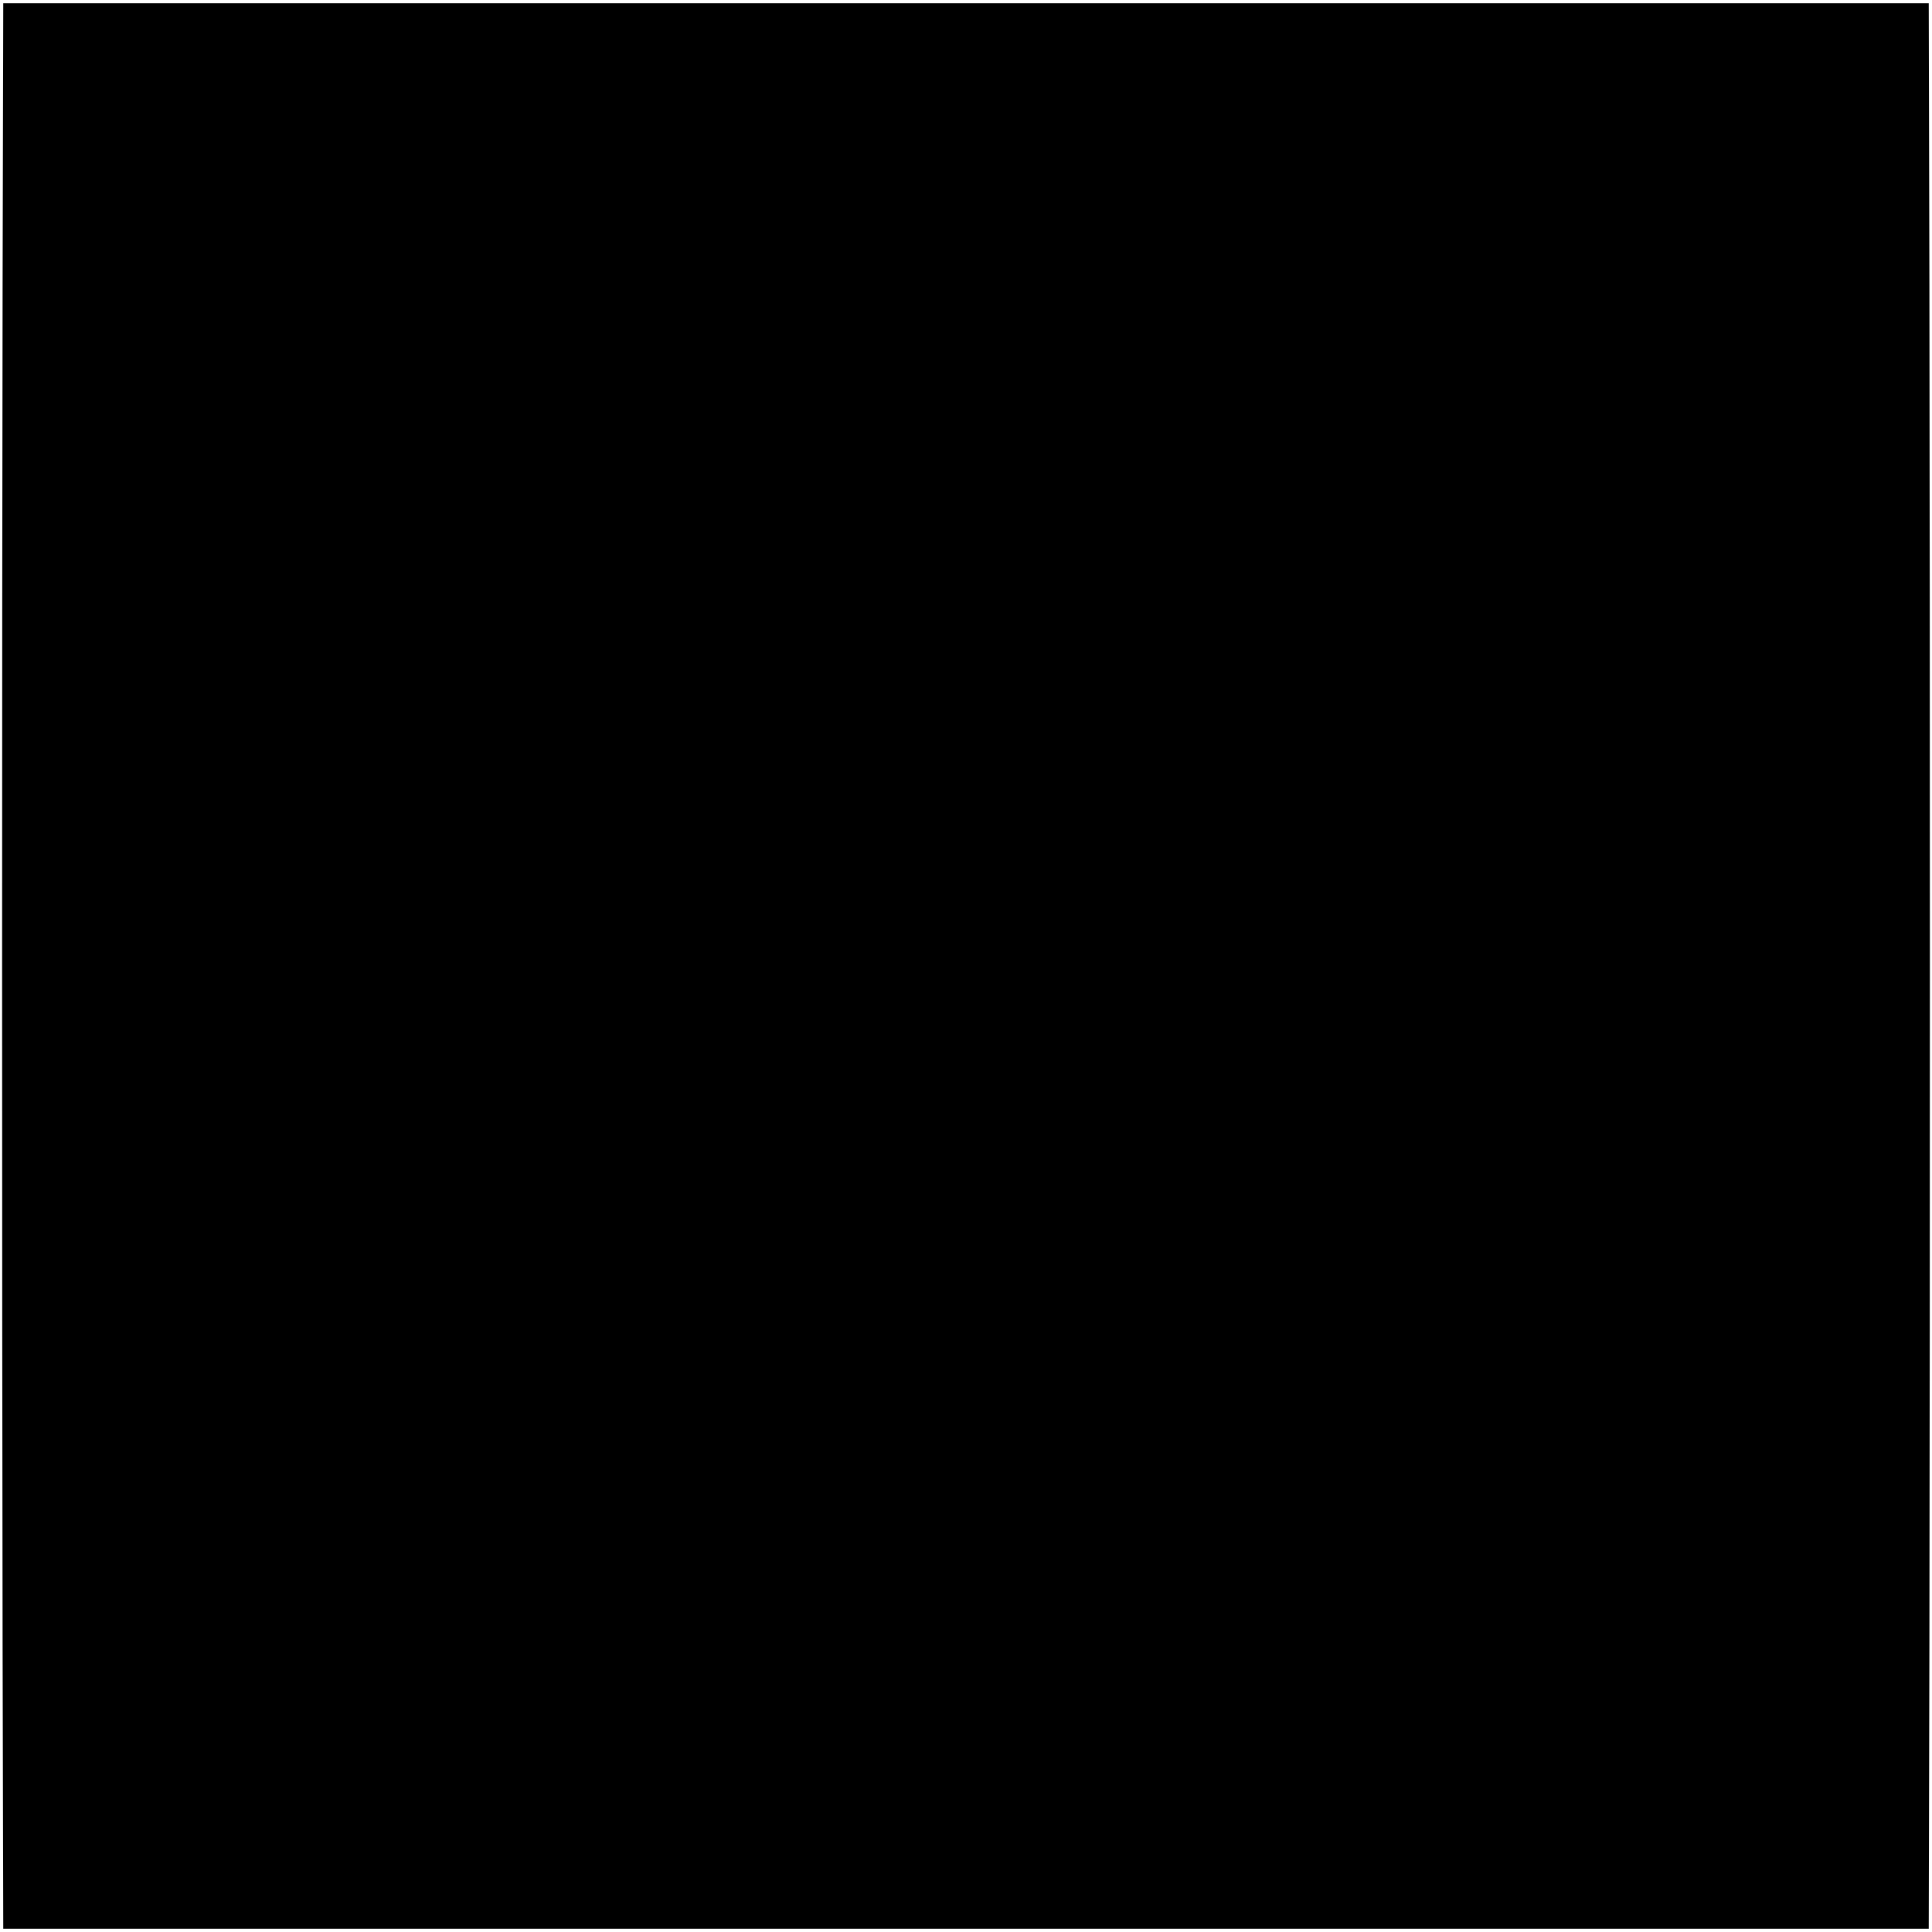
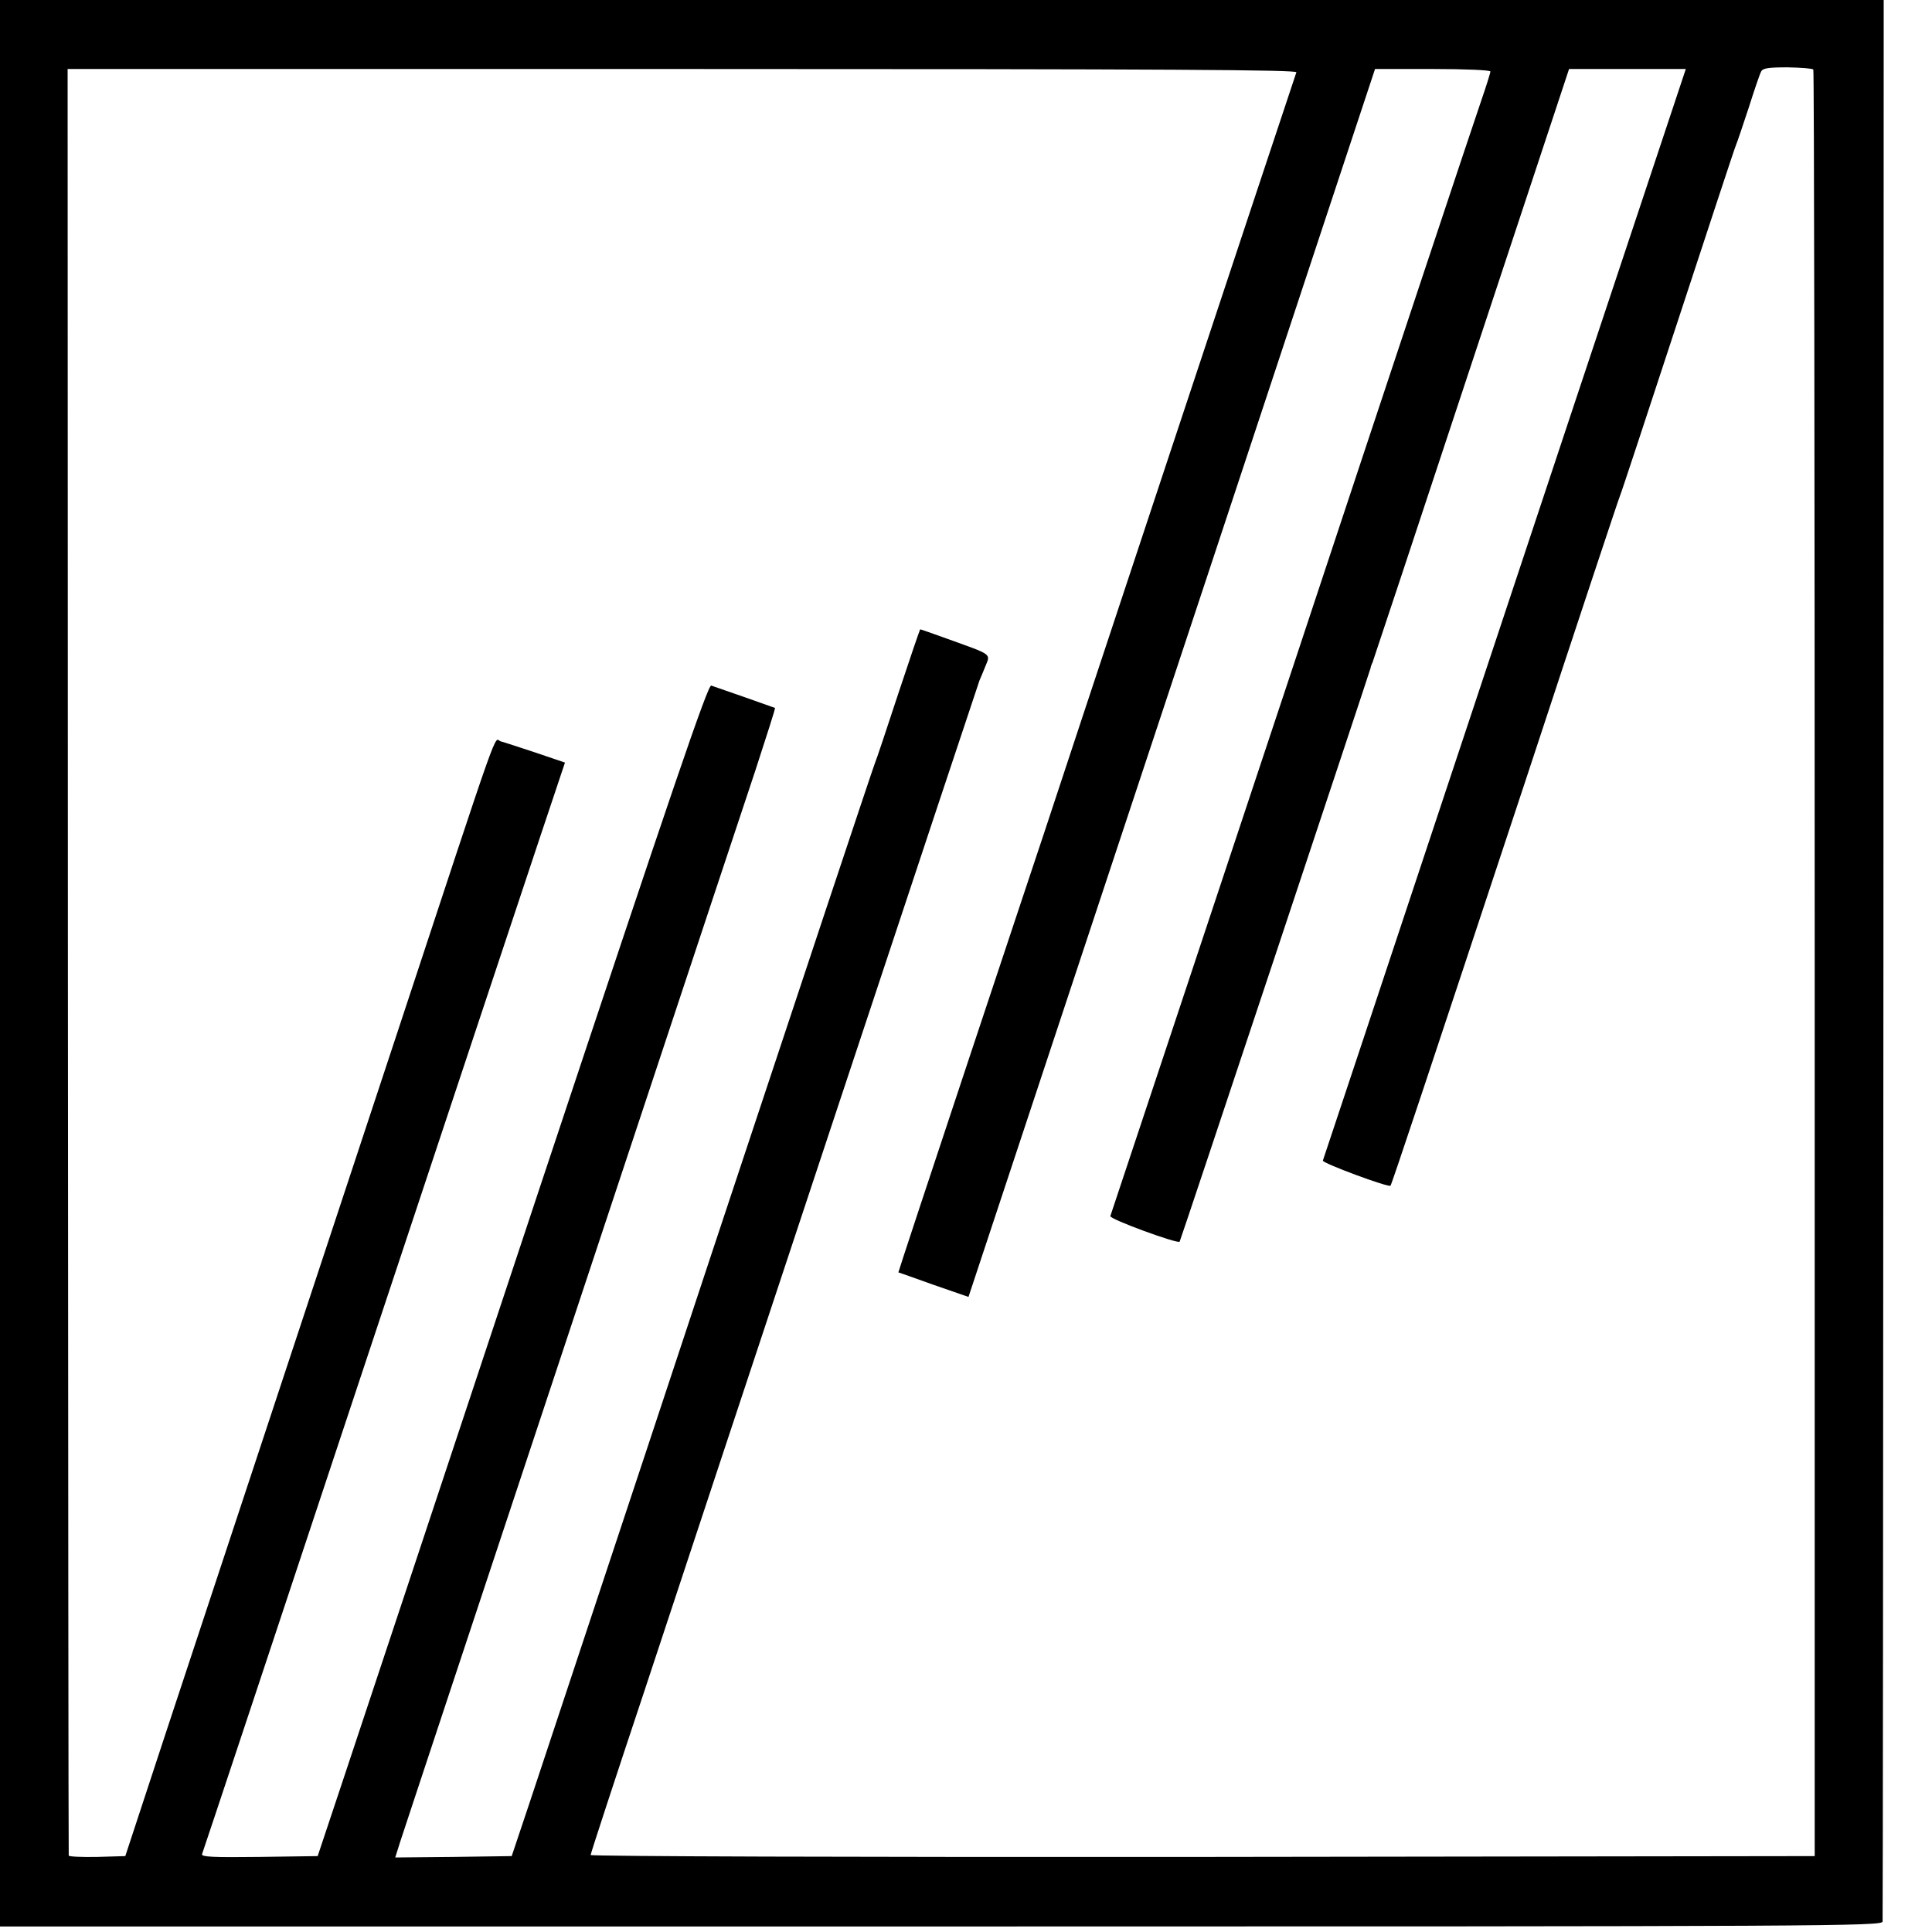
- <svg xmlns="http://www.w3.org/2000/svg" version="1.0" width="595pt" height="595pt" viewBox="0 0 595 595" preserveAspectRatio="xMidYMid meet">
-   <g transform="translate(0,595) scale(0.1,-0.1)" fill="#000000" stroke="none">
-     <path d="M8 5068 c-2 -1112 -2 -3062 0 -4185 l2 -873 2965 0 2965 0 2 878 c2 1117 2 3067 0 4185 l-2 867 -2965 0 -2965 0 -2 -872z" />
+ <svg xmlns="http://www.w3.org/2000/svg" version="1.0" width="700pt" height="700pt" viewBox="0 0 700 700" preserveAspectRatio="xMidYMid meet">
+   <g transform="translate(0,700) scale(0.1,-0.1)" fill="#000000" stroke="none">
+     <path d="M0 3510 l0 -3490 3410 0 c3230 0 3410 1 3411 18 1 9 2 1580 3 3490 l1 3472 -3412 0 -3413 0 0 -3490z m6570 3238 c3 -4 5 -1462 5 -3240 l0 -3233 -2217 -3 c-1266 -1 -2218 2 -2218 7 0 5 87 271 194 592 106 321 421 1273 700 2114 279 842 511 1539 515 1550 5 11 14 33 20 48 20 50 31 42 -138 103 -52 19 -96 34 -97 34 -1 0 -37 -105 -79 -232 -42 -128 -80 -242 -85 -253 -5 -11 -273 -816 -596 -1790 -322 -974 -617 -1860 -653 -1970 l-67 -200 -211 -3 -211 -2 18 57 c11 32 90 274 178 538 330 994 1037 3129 1109 3344 40 123 73 225 71 226 -2 1 -51 18 -110 39 -58 20 -113 39 -121 42 -12 4 -135 -356 -626 -1833 -335 -1011 -653 -1966 -705 -2123 l-95 -285 -212 -3 c-167 -2 -210 0 -207 10 3 7 258 774 566 1703 309 930 603 1816 655 1971 l94 281 -106 36 c-58 19 -115 38 -127 41 -26 8 11 113 -379 -1069 -321 -970 -575 -1741 -838 -2535 l-143 -435 -102 -3 c-56 -1 -103 1 -103 5 -1 4 -2 1463 -3 3241 l-1 3232 2229 0 c1778 0 2227 -3 2223 -12 -7 -19 -910 -2741 -913 -2753 -2 -5 -122 -367 -267 -802 -145 -436 -263 -793 -262 -793 0 0 58 -20 127 -45 l127 -44 365 1102 c415 1253 643 1940 917 2770 l191 577 209 0 c118 0 209 -4 209 -9 0 -5 -15 -53 -34 -108 -19 -54 -328 -982 -686 -2063 -359 -1081 -655 -1970 -657 -1976 -4 -11 243 -101 251 -93 3 3 688 2063 692 2079 0 3 3 12 7 20 3 8 165 495 359 1083 l353 1067 212 0 211 0 -157 -472 c-87 -260 -382 -1148 -656 -1973 -274 -825 -500 -1505 -502 -1510 -3 -9 237 -98 245 -91 5 6 137 403 492 1476 182 553 335 1014 340 1025 5 11 99 297 210 635 111 338 205 624 210 635 5 11 25 72 46 135 20 63 40 122 45 131 6 12 26 15 96 15 48 -1 90 -4 93 -8z" />
  </g>
</svg>
